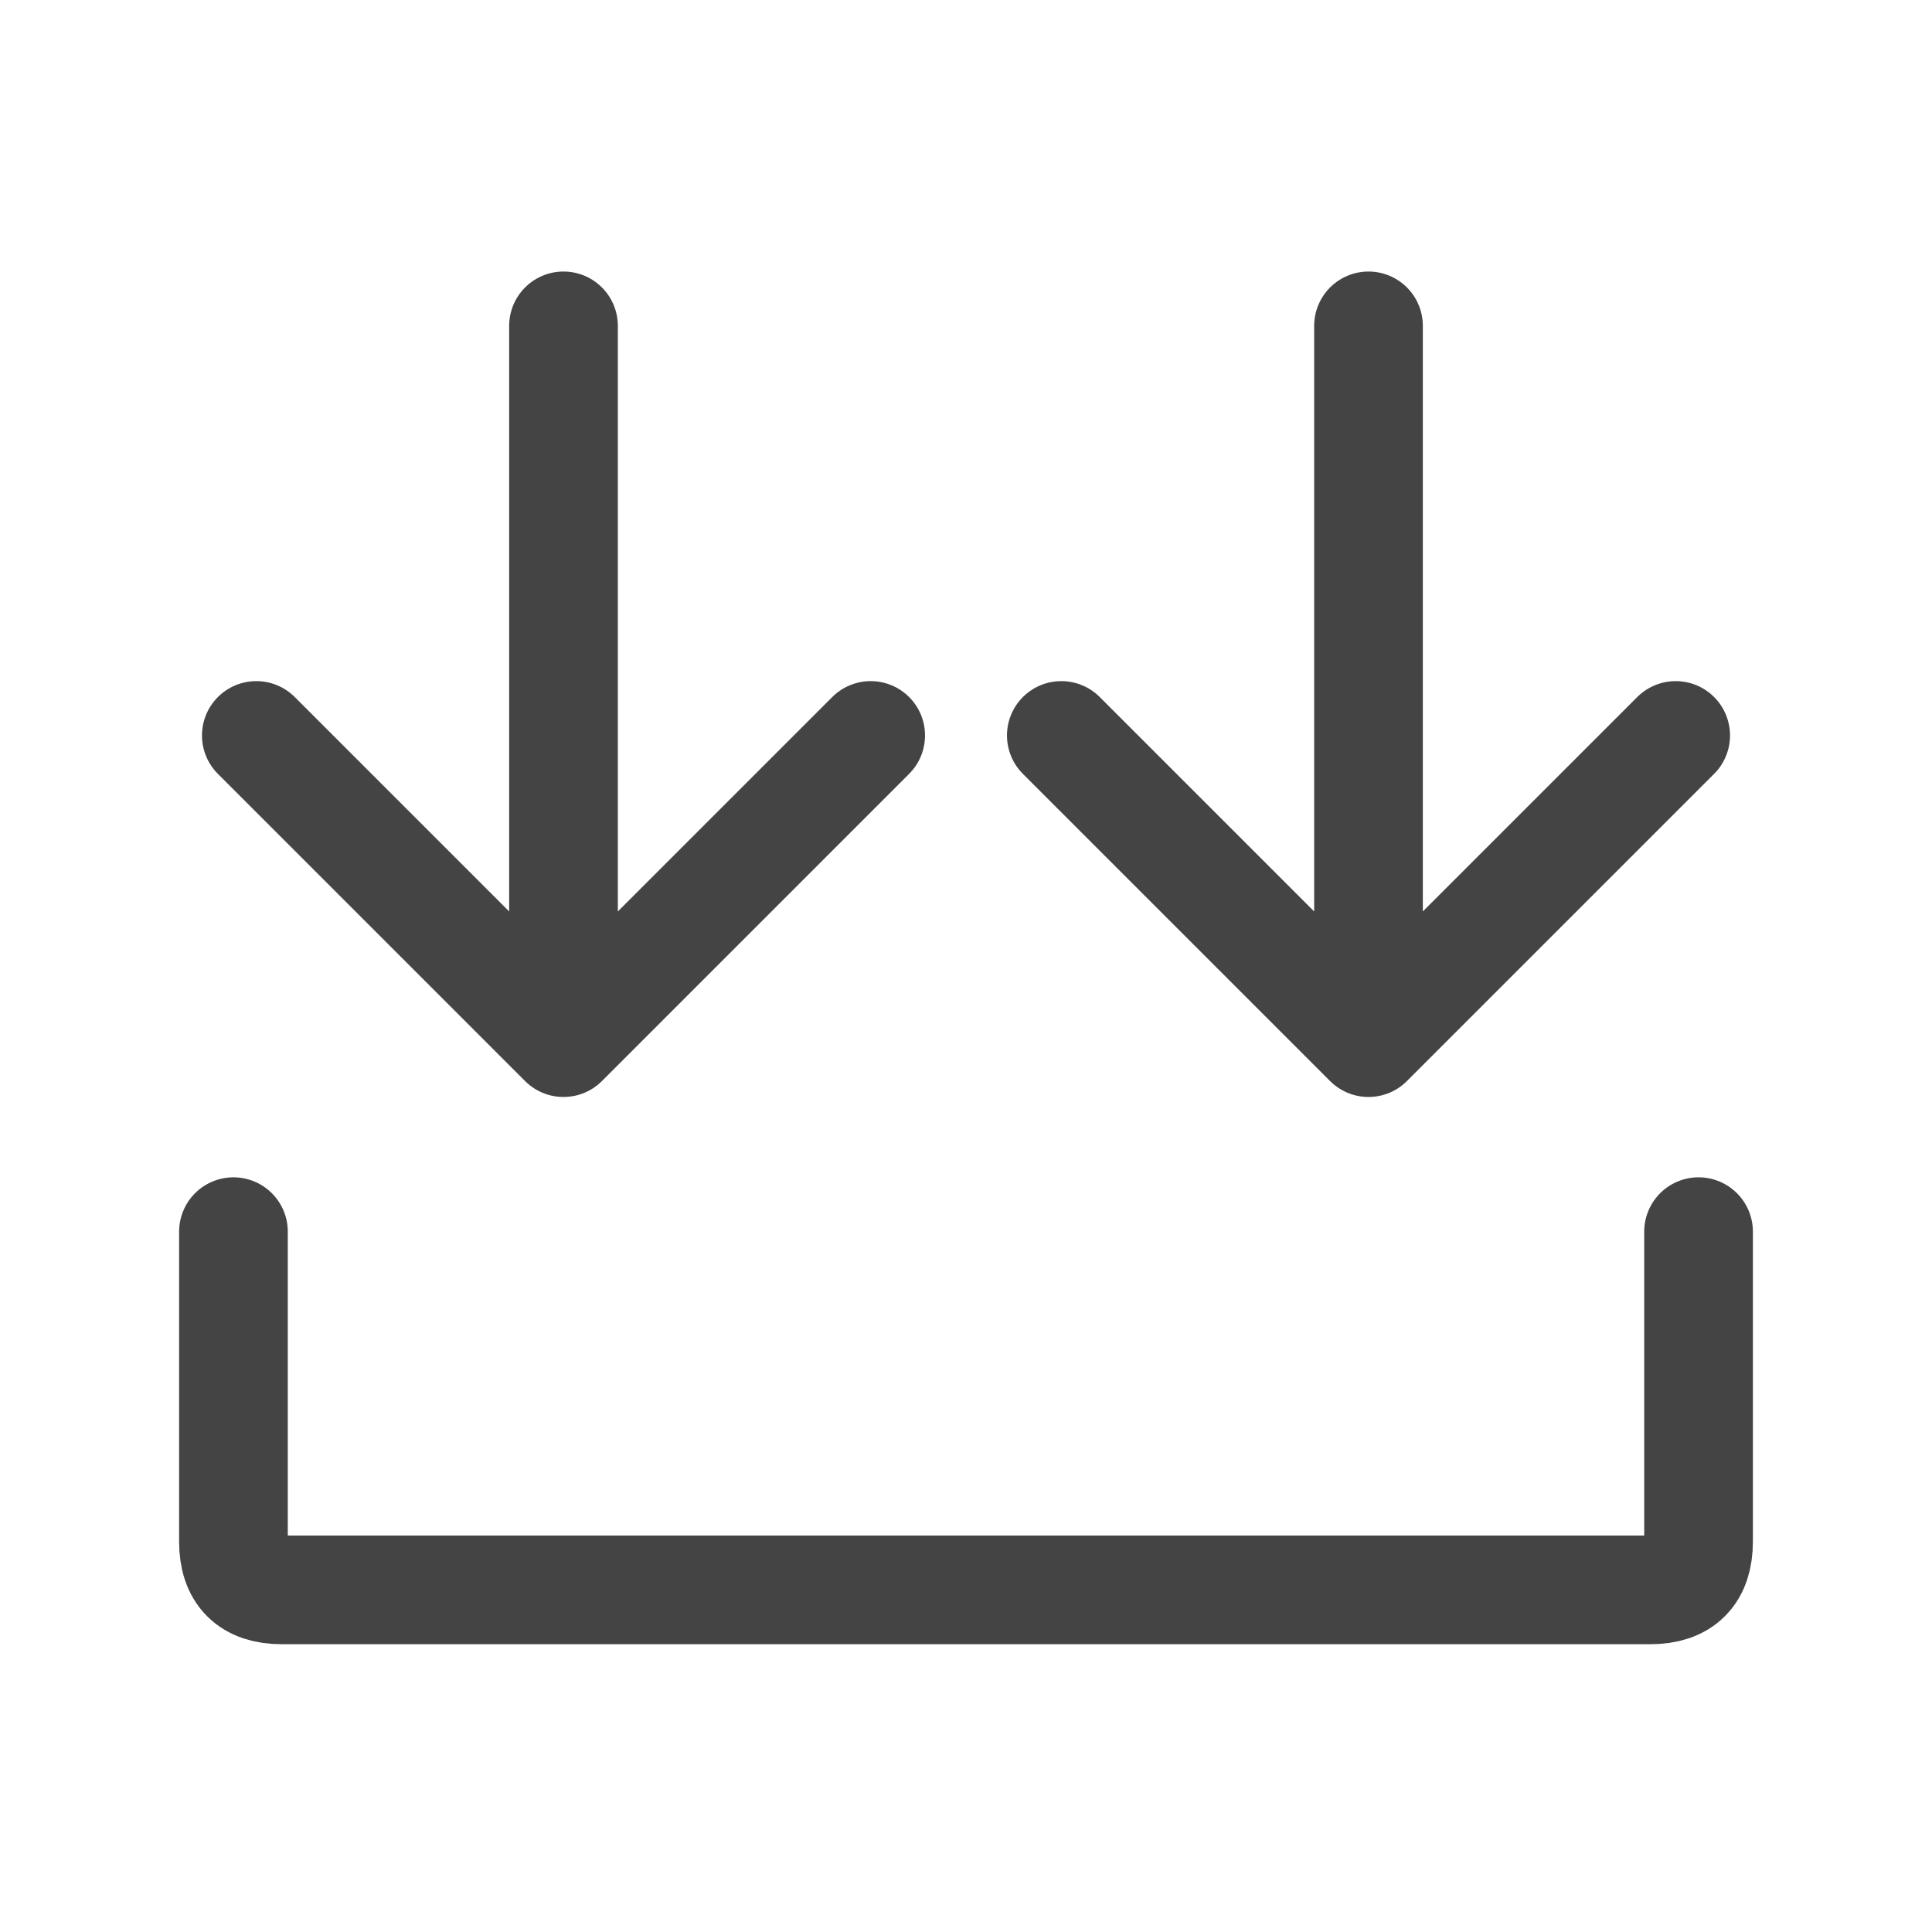
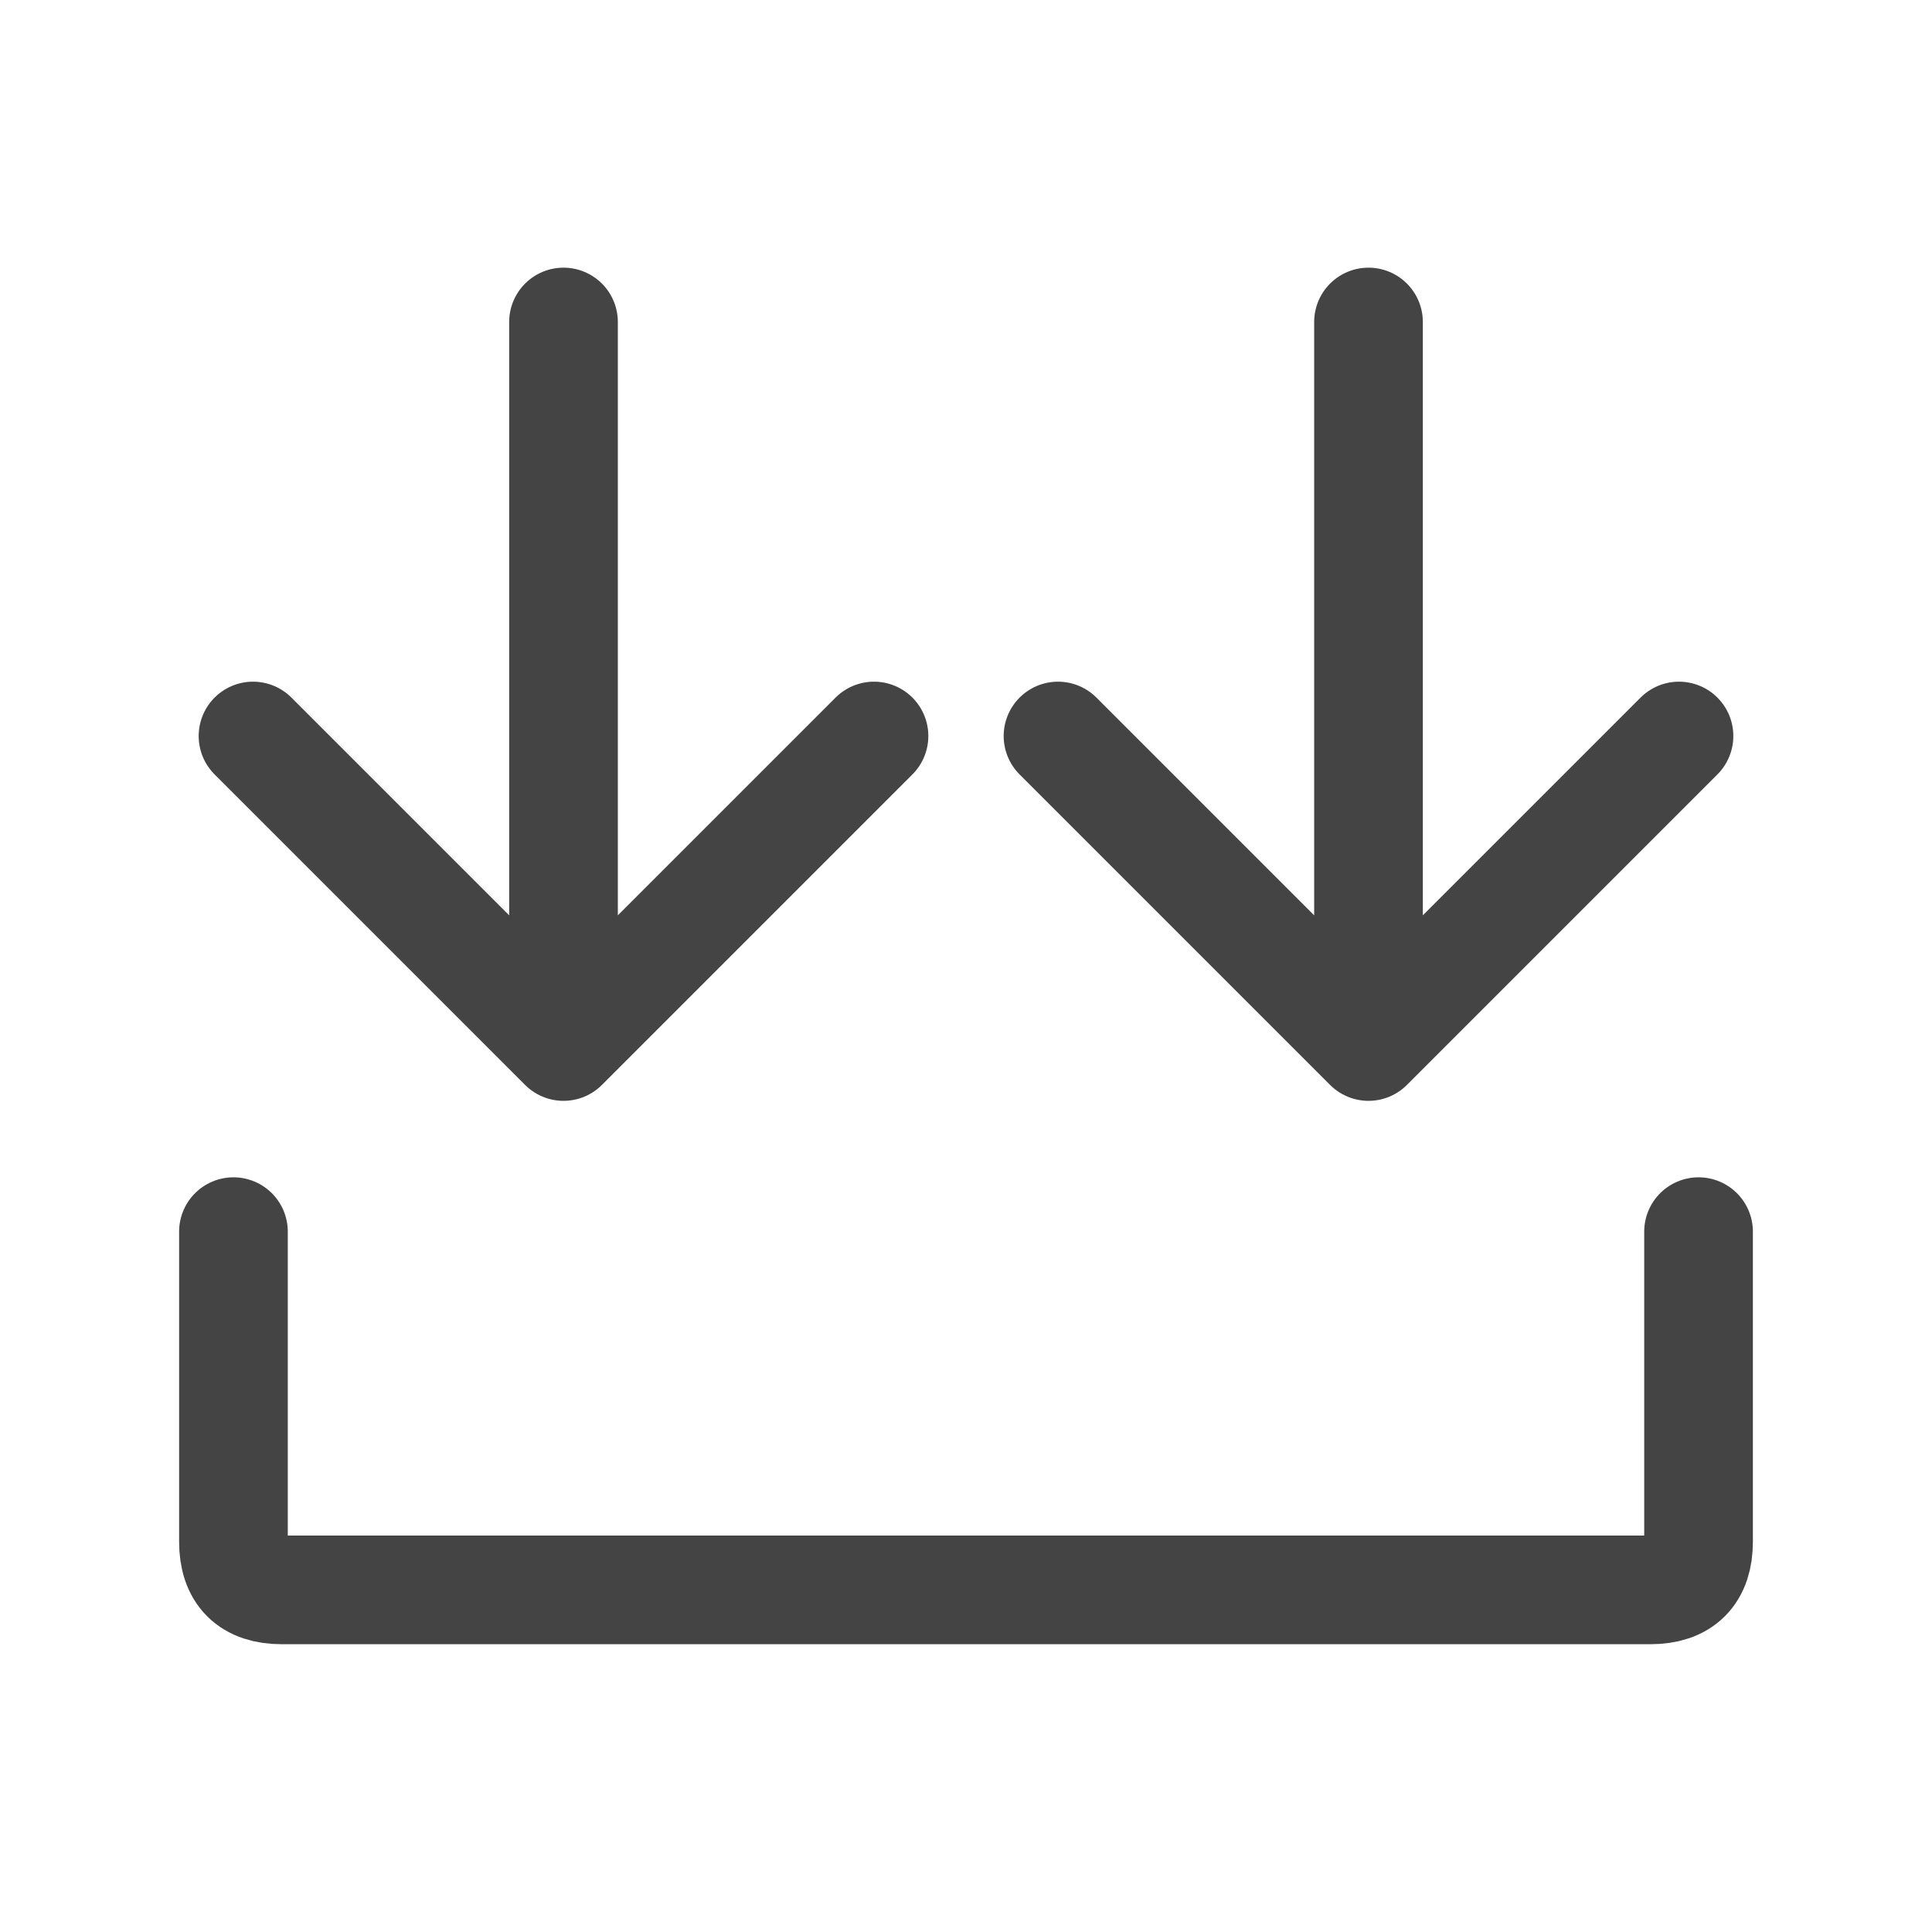
- <svg xmlns="http://www.w3.org/2000/svg" width="384" height="384" viewBox="0 0 24 24" fill="none">
-   <g stroke="#444444" stroke-width="1.35" stroke-linecap="round" stroke-linejoin="round">
-     <path d="M7 4.048v8.904m-3.816-3.816L7 12.952l3.816-3.816" />
-     <path d="M17 4.048v8.904m-3.816-3.816 3.816 3.816 3.816-3.816" />
-     <path d="M2.9 15.3v3.85q0 .6.6.6h17q.6 0 .6-.6V15.3" />
+ <svg xmlns="http://www.w3.org/2000/svg" width="384" height="384" viewBox="0 0 24 24">
+   <g fill="none" stroke="#444444" stroke-width="1.35" stroke-linecap="round" stroke-linejoin="round">
+     <path d="M7 4V13M3.143 9.143L7 13L10.857 9.143" />
+     <path d="M17 4V13M13.143 9.143L17 13L20.857 9.143" />
+     <path data-role="tray" d="M2.9 15.3v3.85q0 .6.6.6h17q.6 0 .6-.6V15.3" />
  </g>
</svg>
